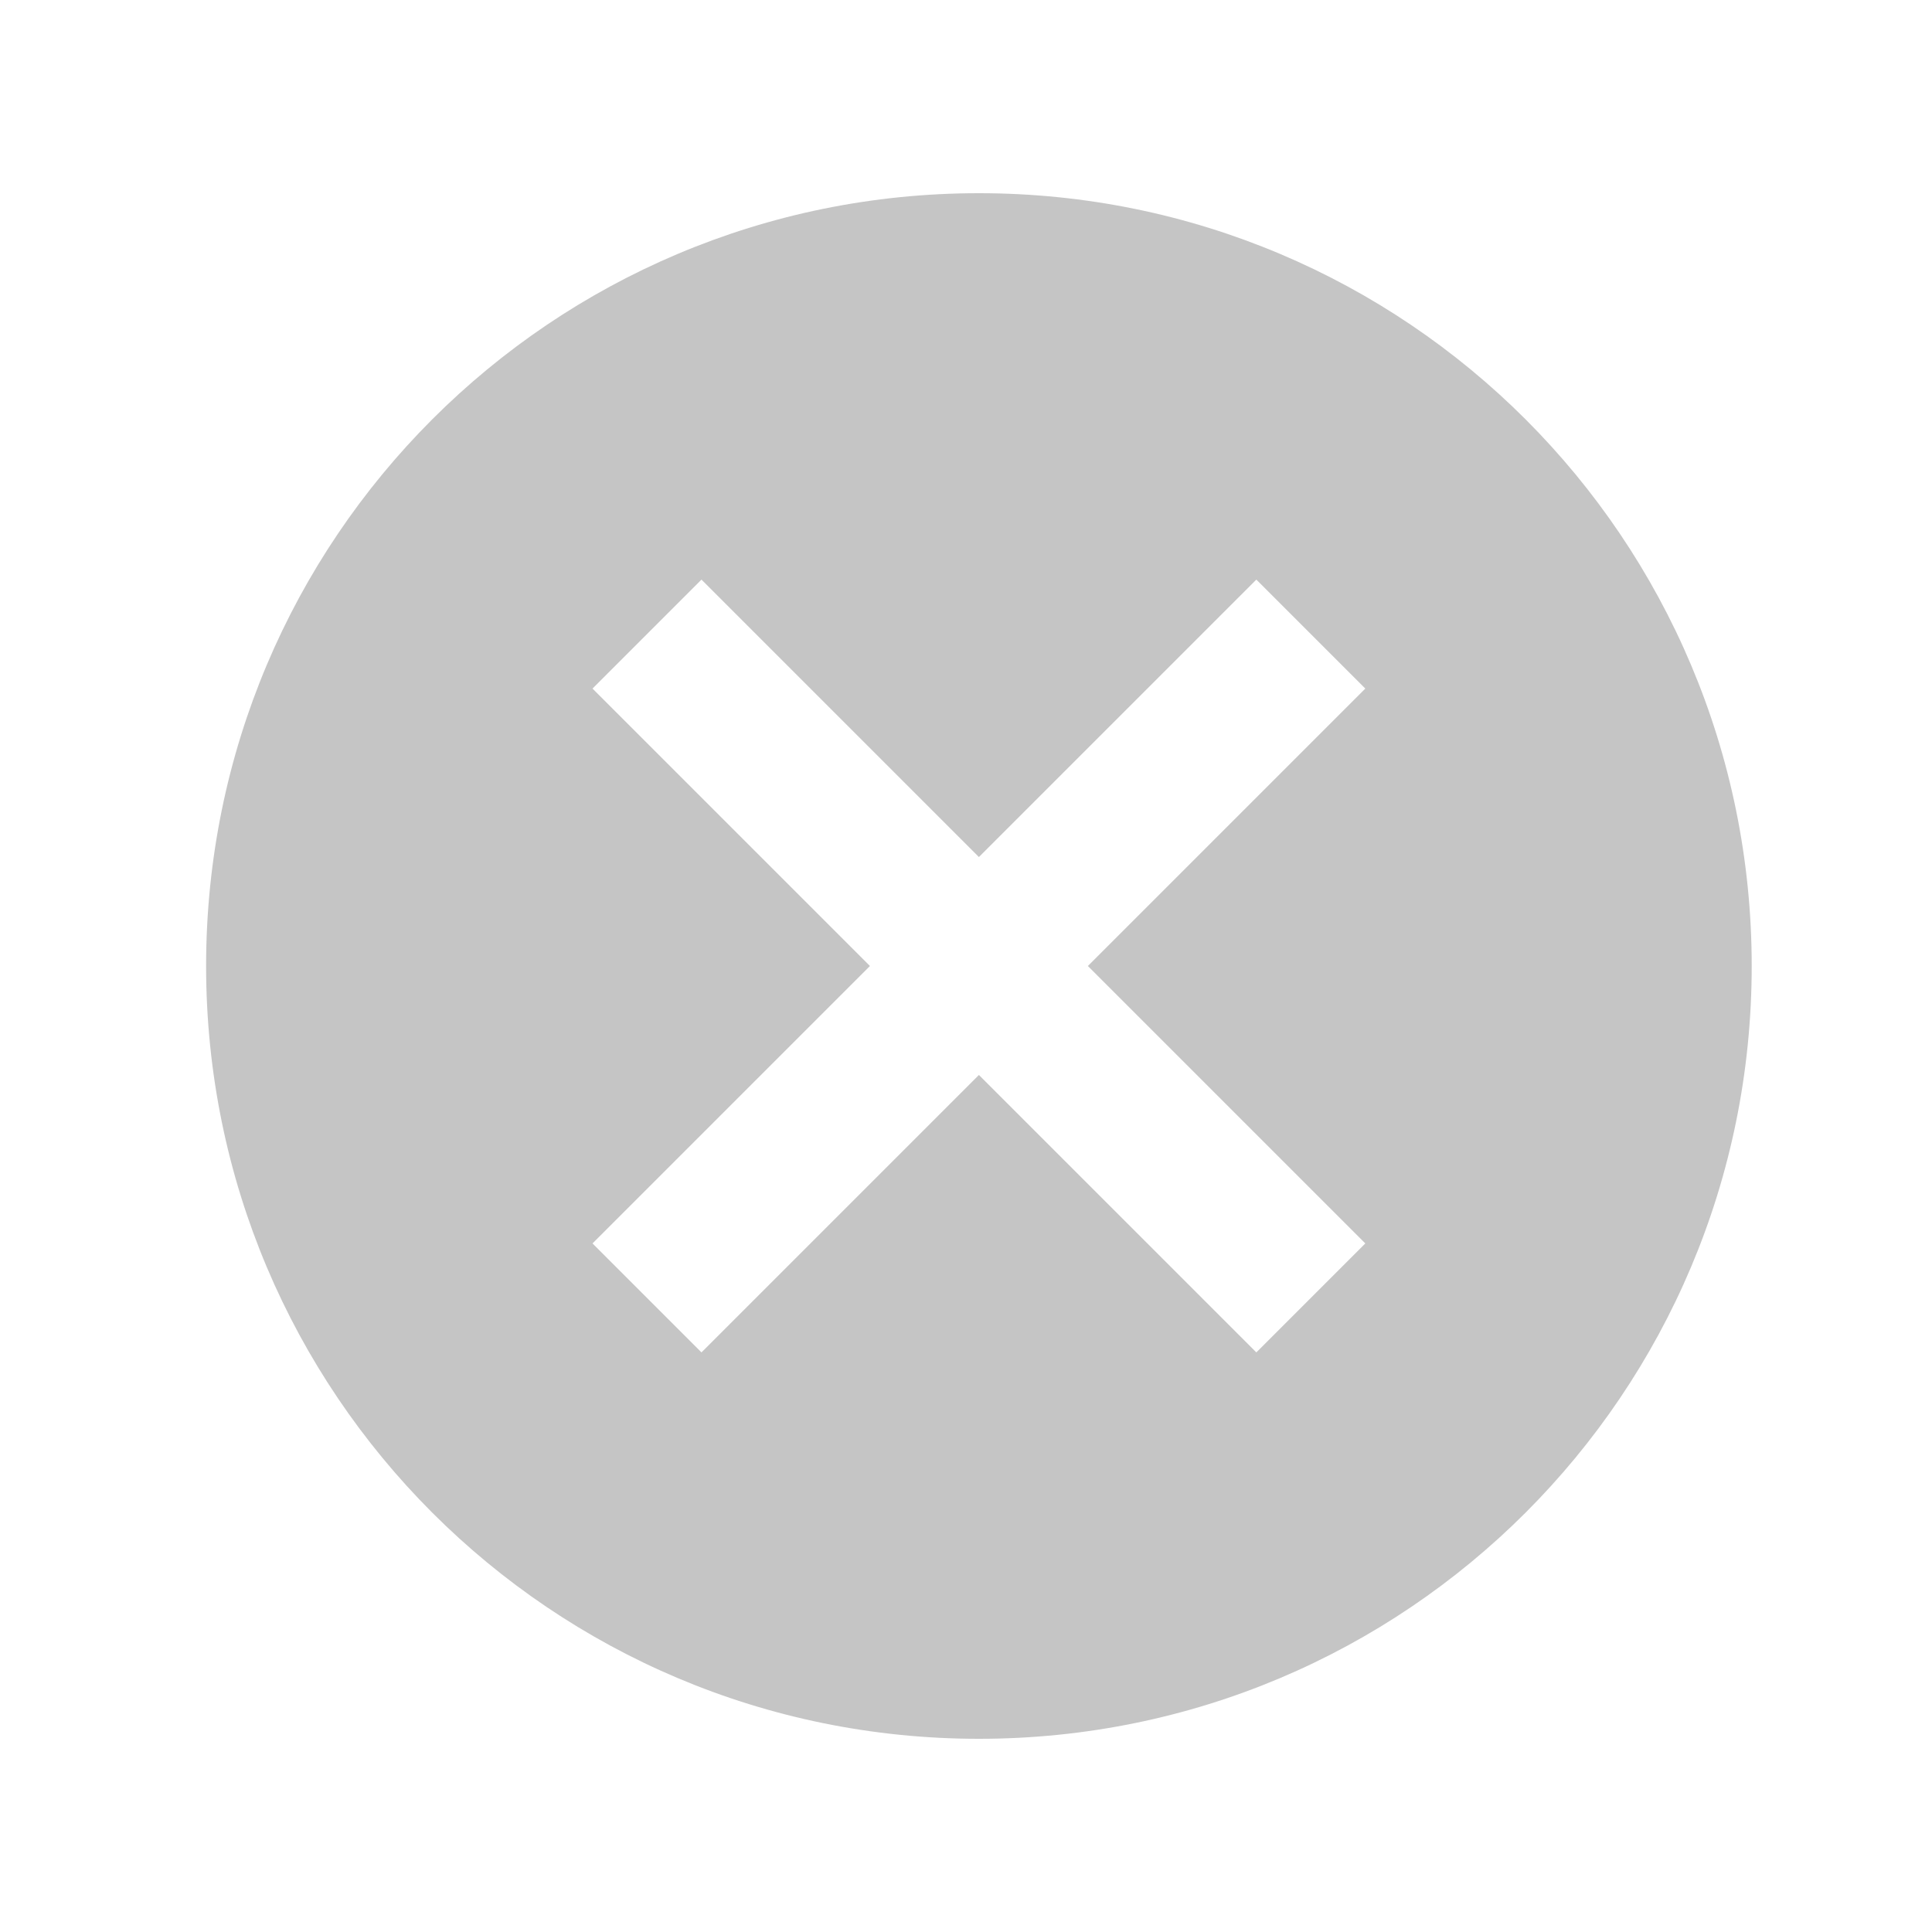
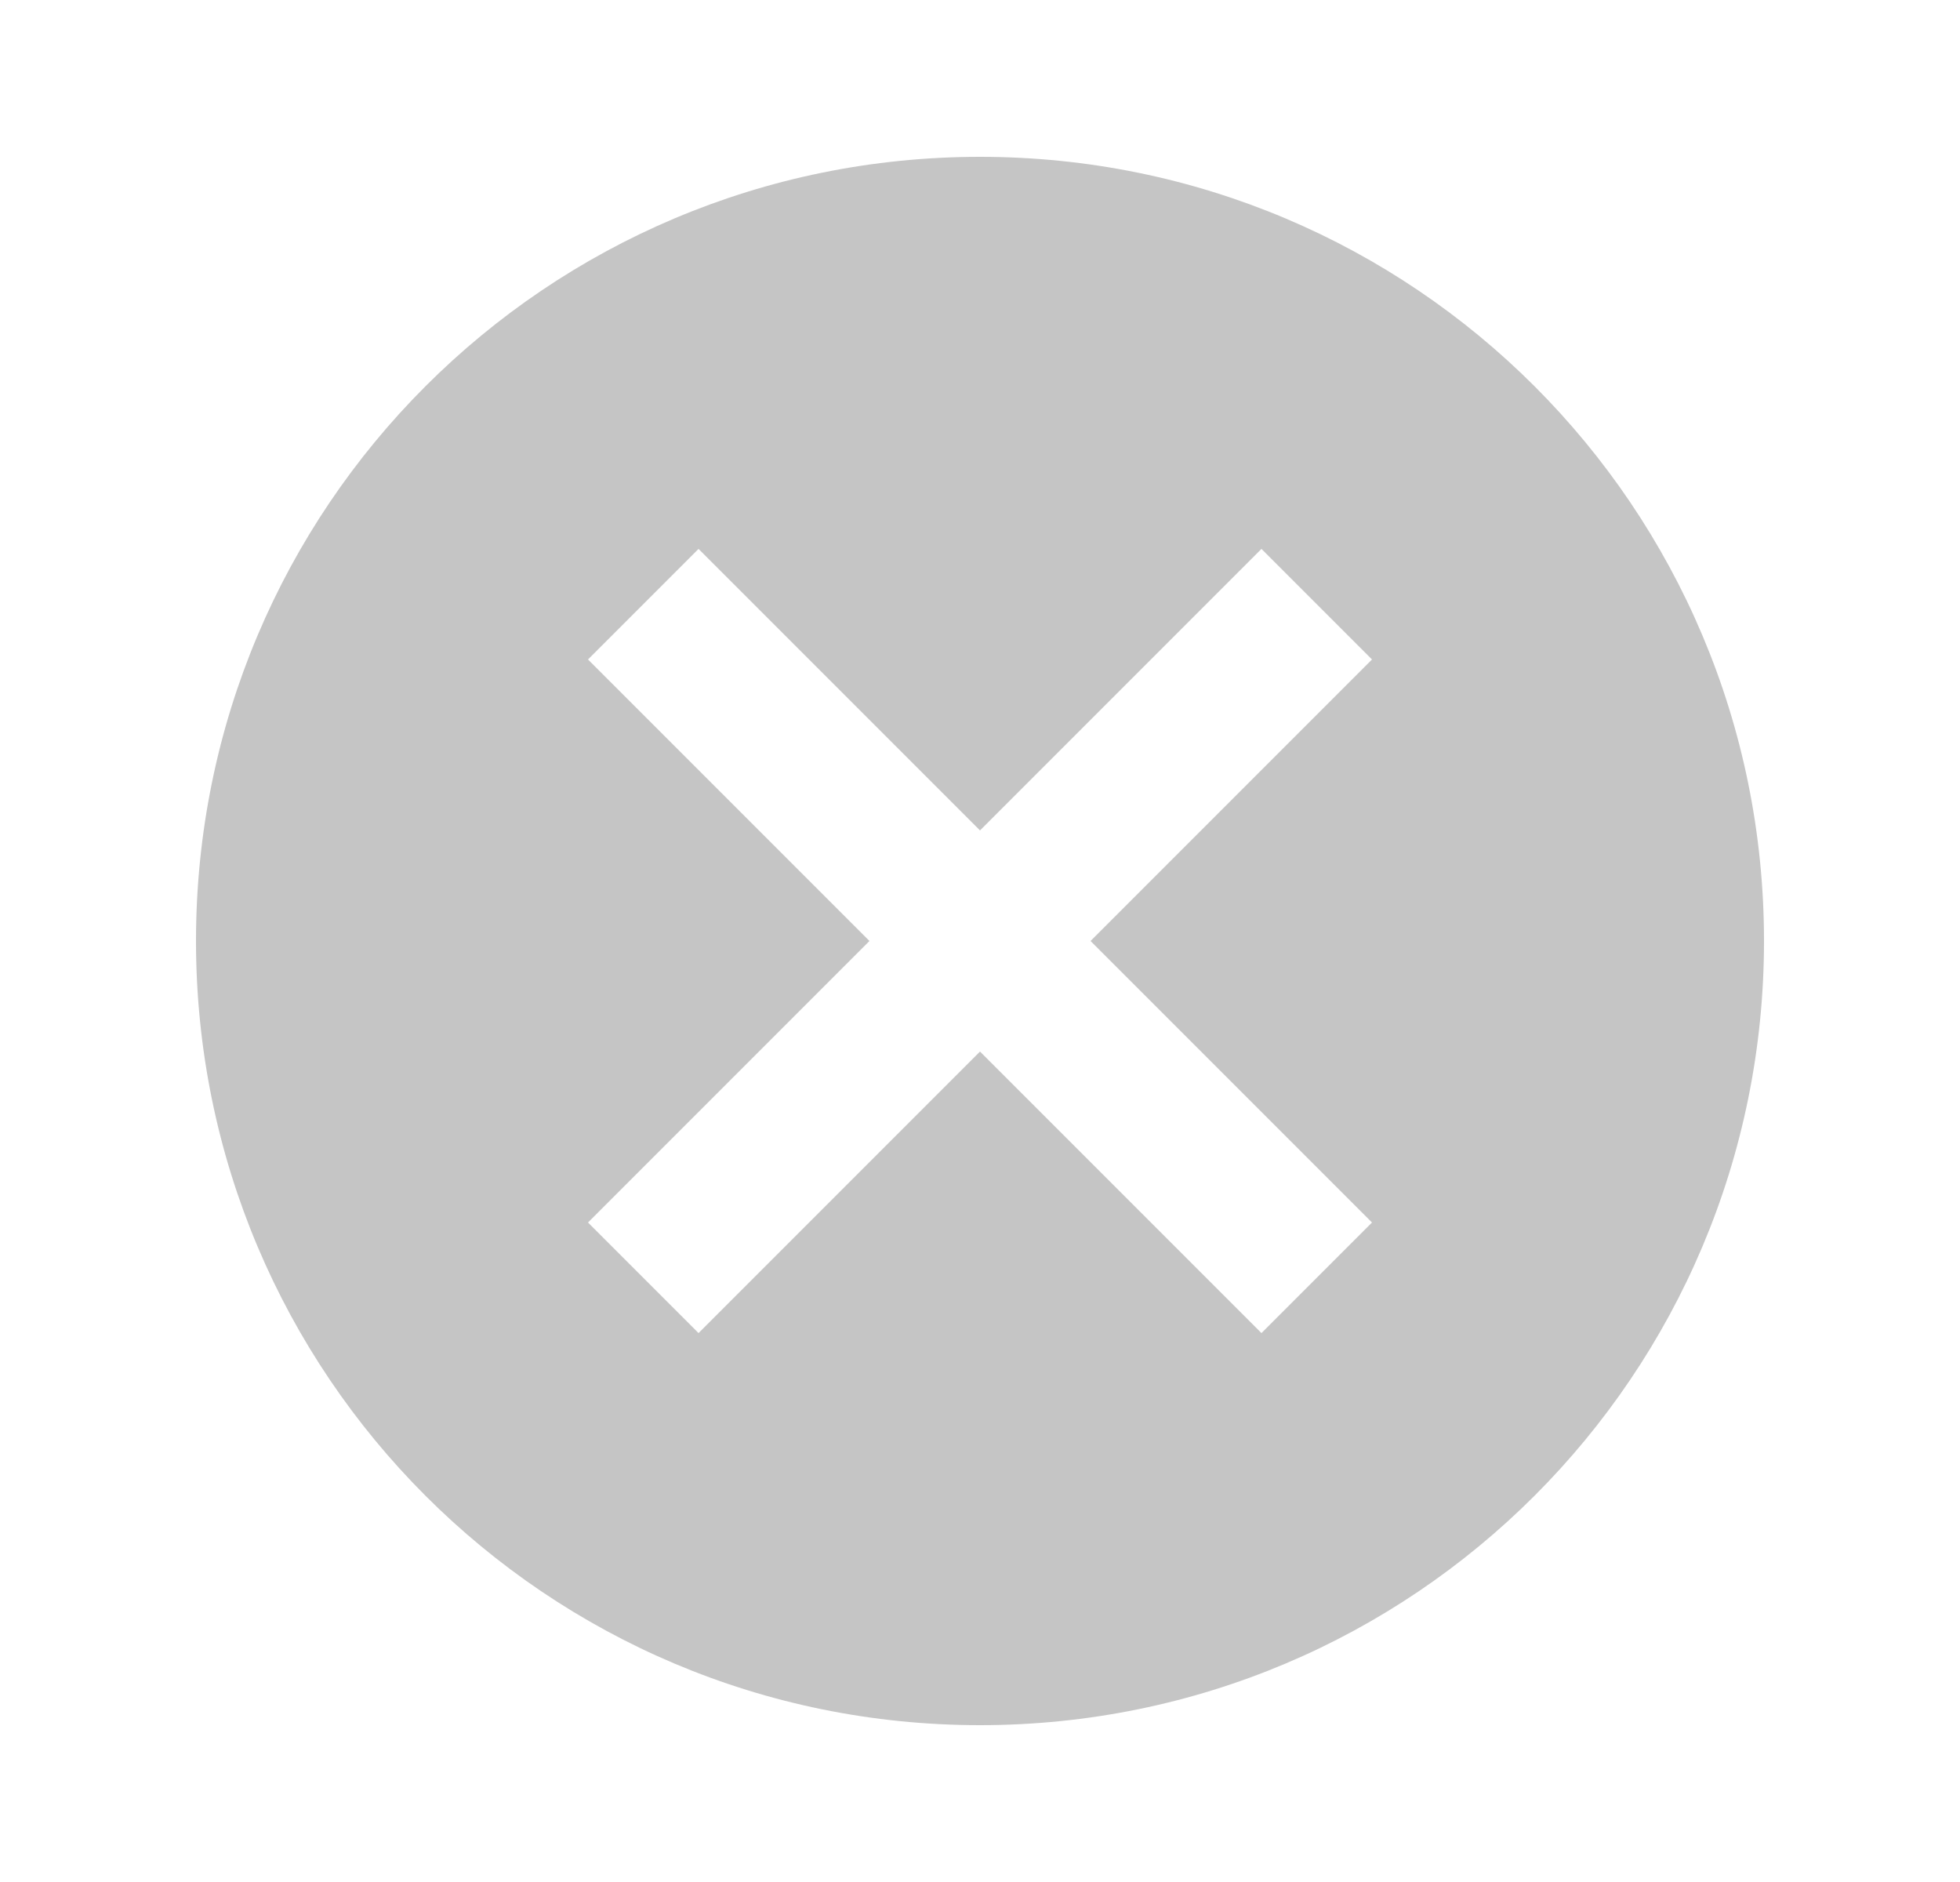
- <svg xmlns="http://www.w3.org/2000/svg" width="25" height="25" viewBox="0 0 25 25" fill="none">
-   <path d="M12.667 2.5C7.137 2.5 2.667 6.97 2.667 12.5C2.667 18.03 7.137 22.5 12.667 22.5C18.197 22.5 22.667 18.03 22.667 12.5C22.667 6.97 18.197 2.5 12.667 2.5ZM17.667 16.09L16.257 17.5L12.667 13.91L9.077 17.5L7.667 16.09L11.257 12.5L7.667 8.91L9.077 7.5L12.667 11.09L16.257 7.5L17.667 8.91L14.077 12.5L17.667 16.09Z" fill="black" fill-opacity="0.23" />
+ <svg xmlns="http://www.w3.org/2000/svg" width="25" height="24" viewBox="0 0 25 24" fill="none">
+   <path d="M12.5 2C6.97 2 2.5 6.47 2.5 12C2.5 17.53 6.97 22 12.5 22C18.03 22 22.5 17.53 22.5 12C22.5 6.47 18.03 2 12.5 2ZM17.5 15.59L16.09 17L12.5 13.41L8.91 17L7.5 15.59L11.09 12L7.5 8.41L8.91 7L12.5 10.59L16.09 7L17.5 8.41L13.91 12L17.5 15.59Z" fill="black" fill-opacity="0.23" />
</svg>
